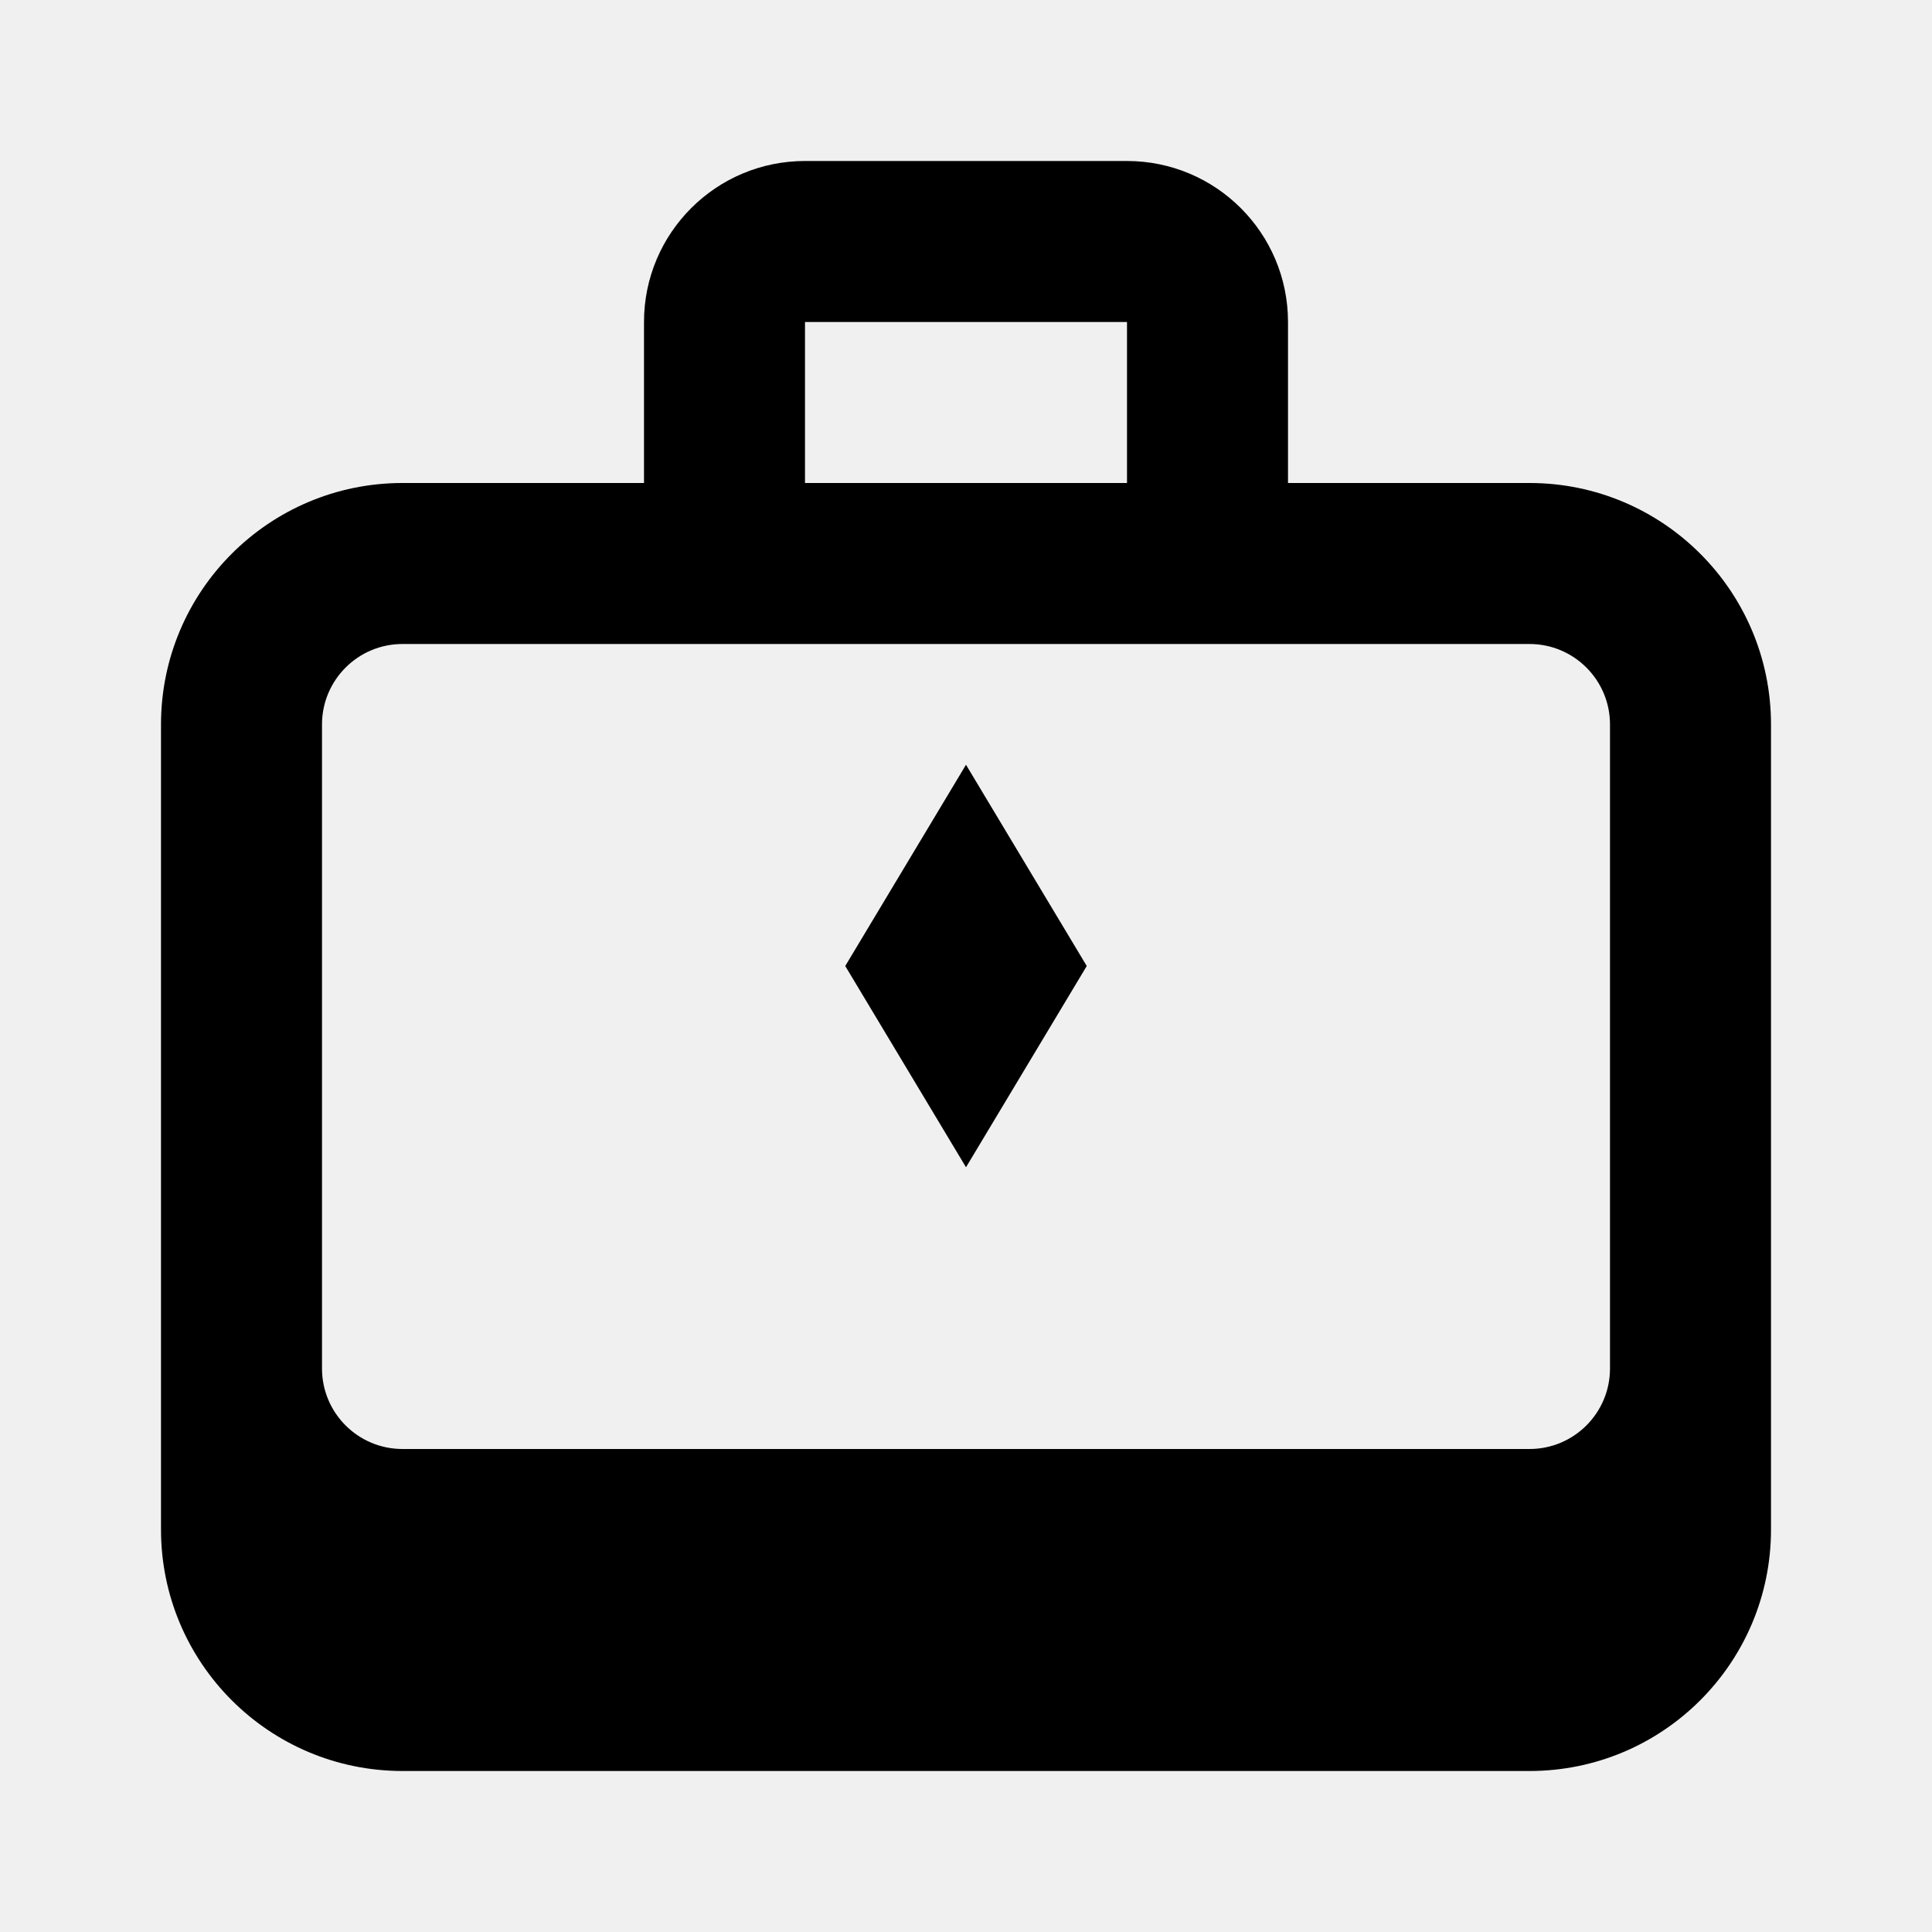
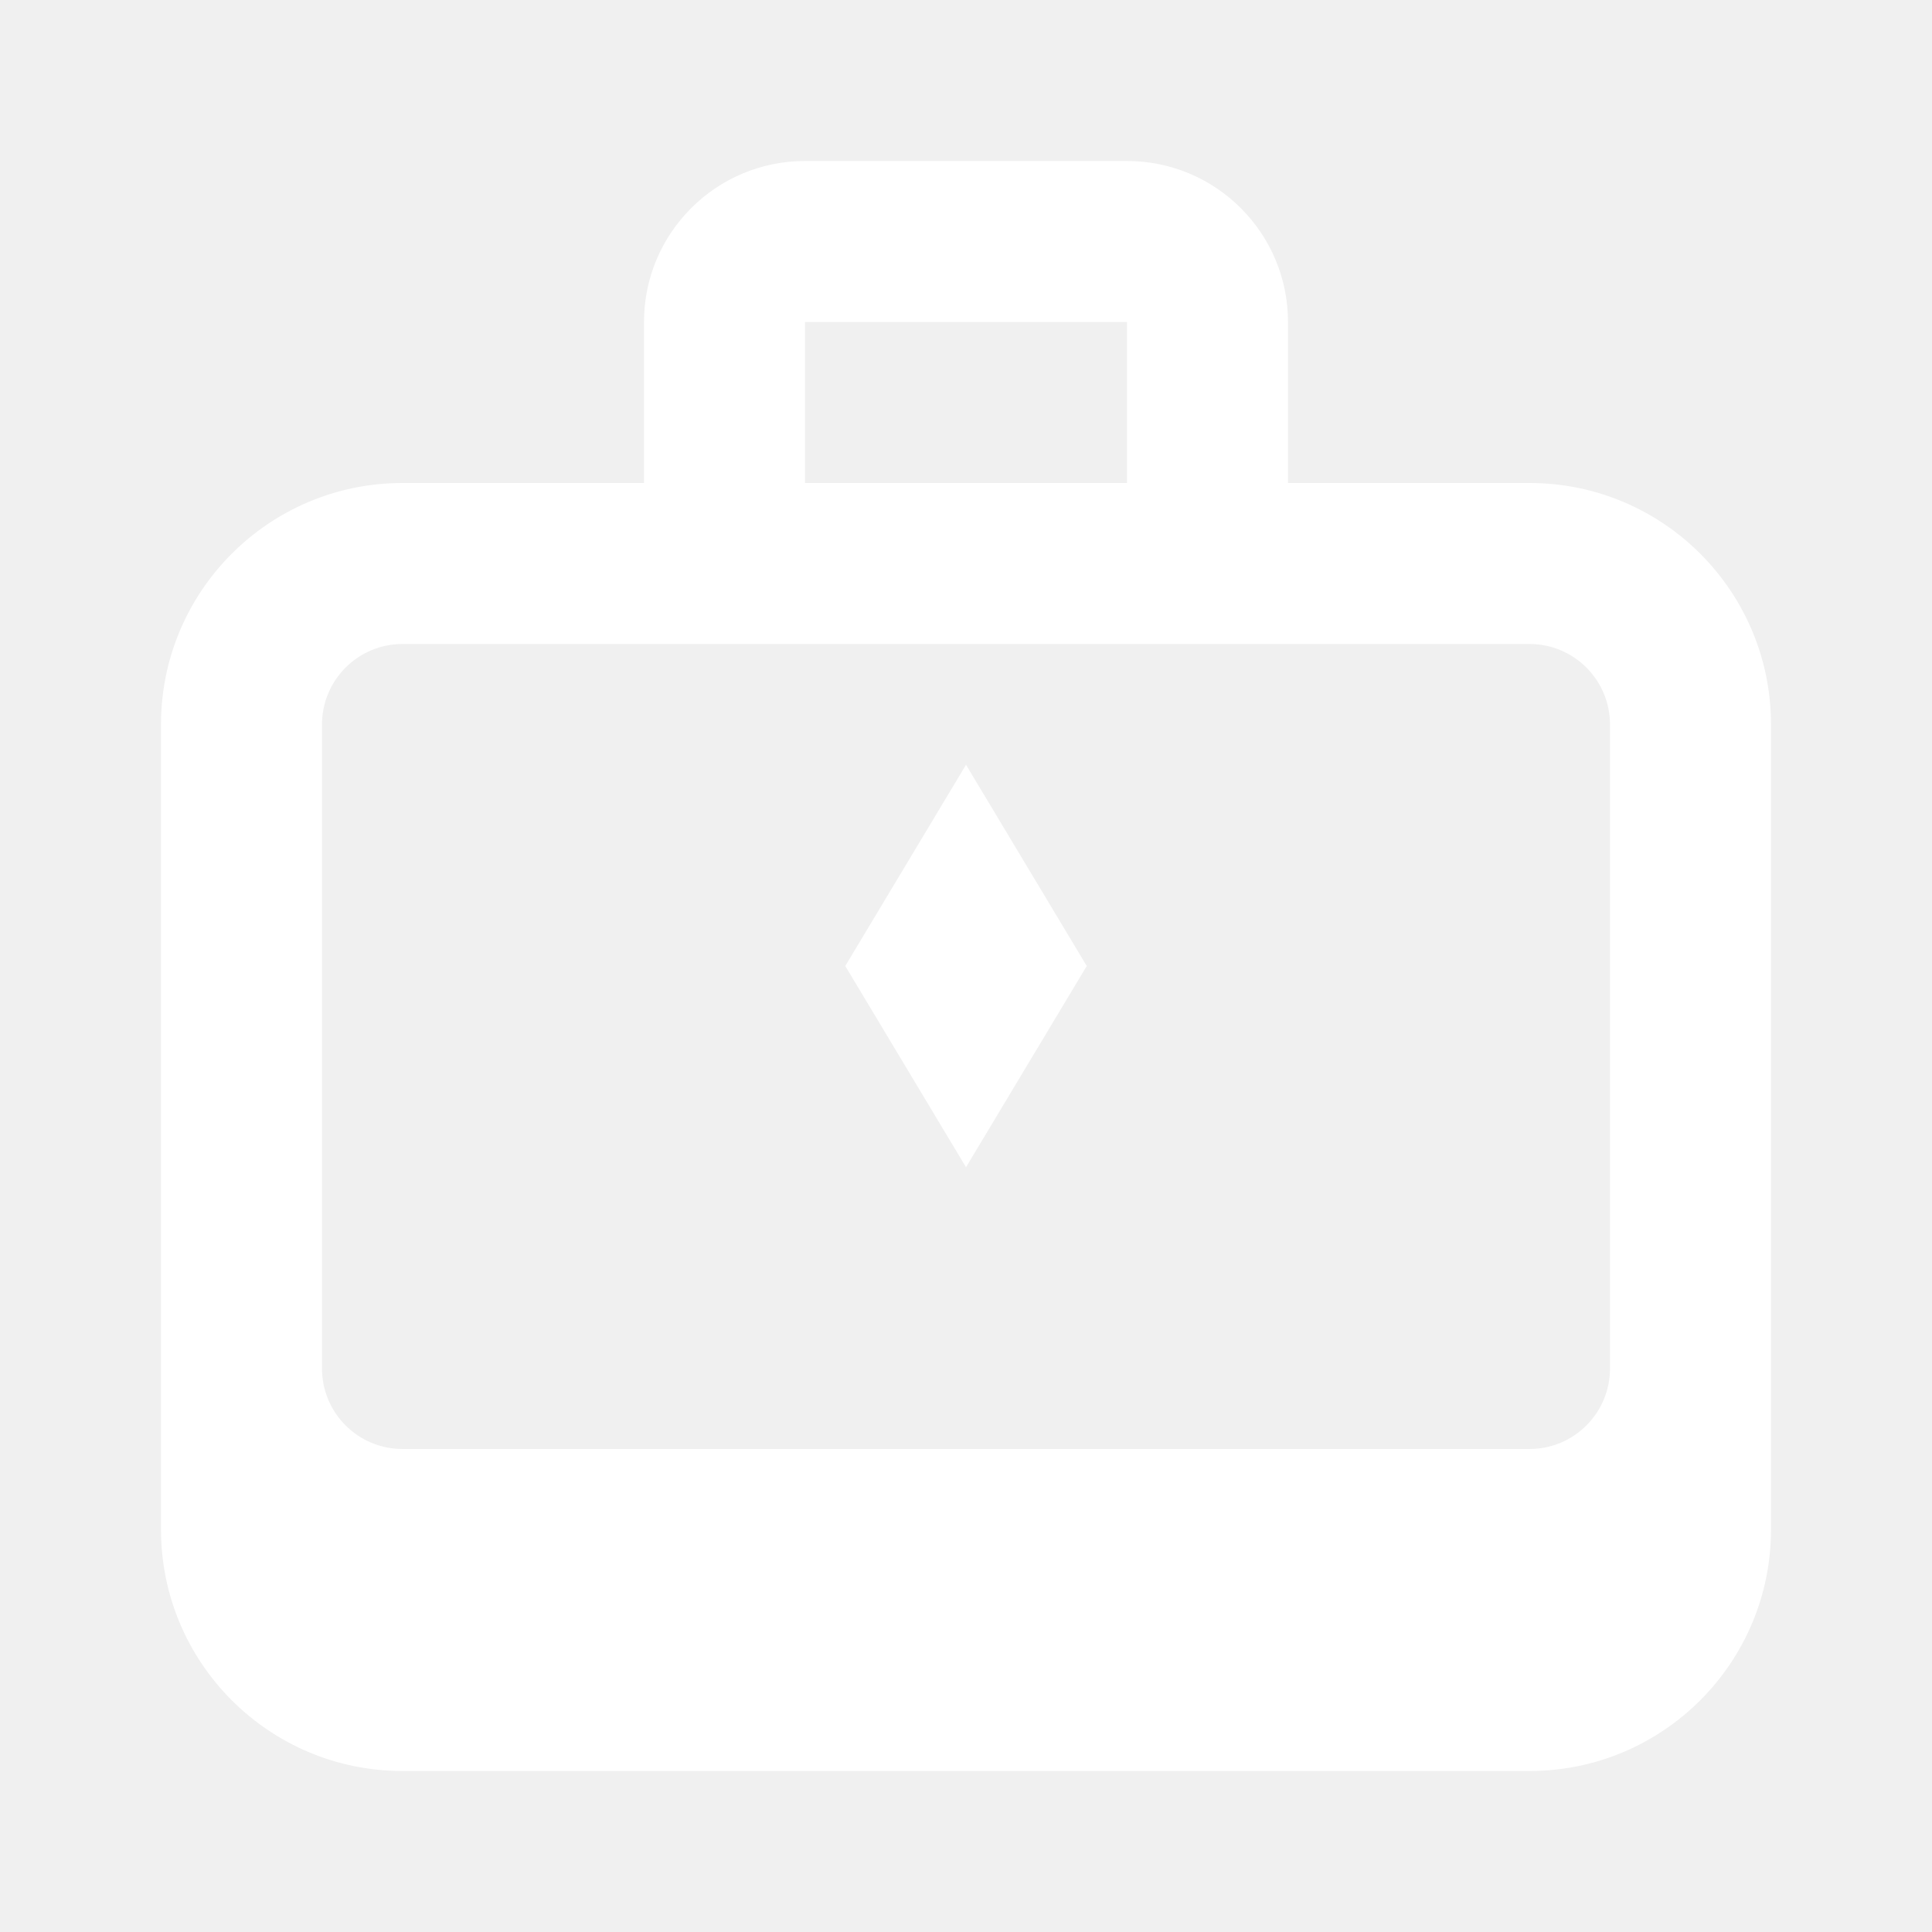
- <svg xmlns="http://www.w3.org/2000/svg" role="img" viewBox="0 0 24 24">
-   <path fill="currentColor" d="M19 6h-3V4a2 2 0 0 0-2-2h-4a2 2 0 0 0-2 2v2H5a3 3 0 0 0-3 3v10a3 3 0 0 0 3 3h14a3 3 0 0 0 3-3V9a3 3 0 0 0-3-3m-9-2h4v2h-4zm10 13a1 1 0 0 1-1 1H5a1 1 0 0 1-1-1V9a1 1 0 0 1 1-1h14a1 1 0 0 1 1 1zm-8-7.5 1.5 2.5-1.5 2.5-1.5-2.5z" />
+ <svg xmlns="http://www.w3.org/2000/svg" fill="#ffffff" role="img" viewBox="0 0 24 24">
+   <path d="M19 6h-3V4a2 2 0 0 0-2-2h-4a2 2 0 0 0-2 2v2H5a3 3 0 0 0-3 3v10a3 3 0 0 0 3 3h14a3 3 0 0 0 3-3V9a3 3 0 0 0-3-3m-9-2h4v2h-4zm10 13a1 1 0 0 1-1 1H5a1 1 0 0 1-1-1V9a1 1 0 0 1 1-1h14a1 1 0 0 1 1 1zm-8-7.5 1.5 2.5-1.5 2.5-1.5-2.5z" />
</svg>
